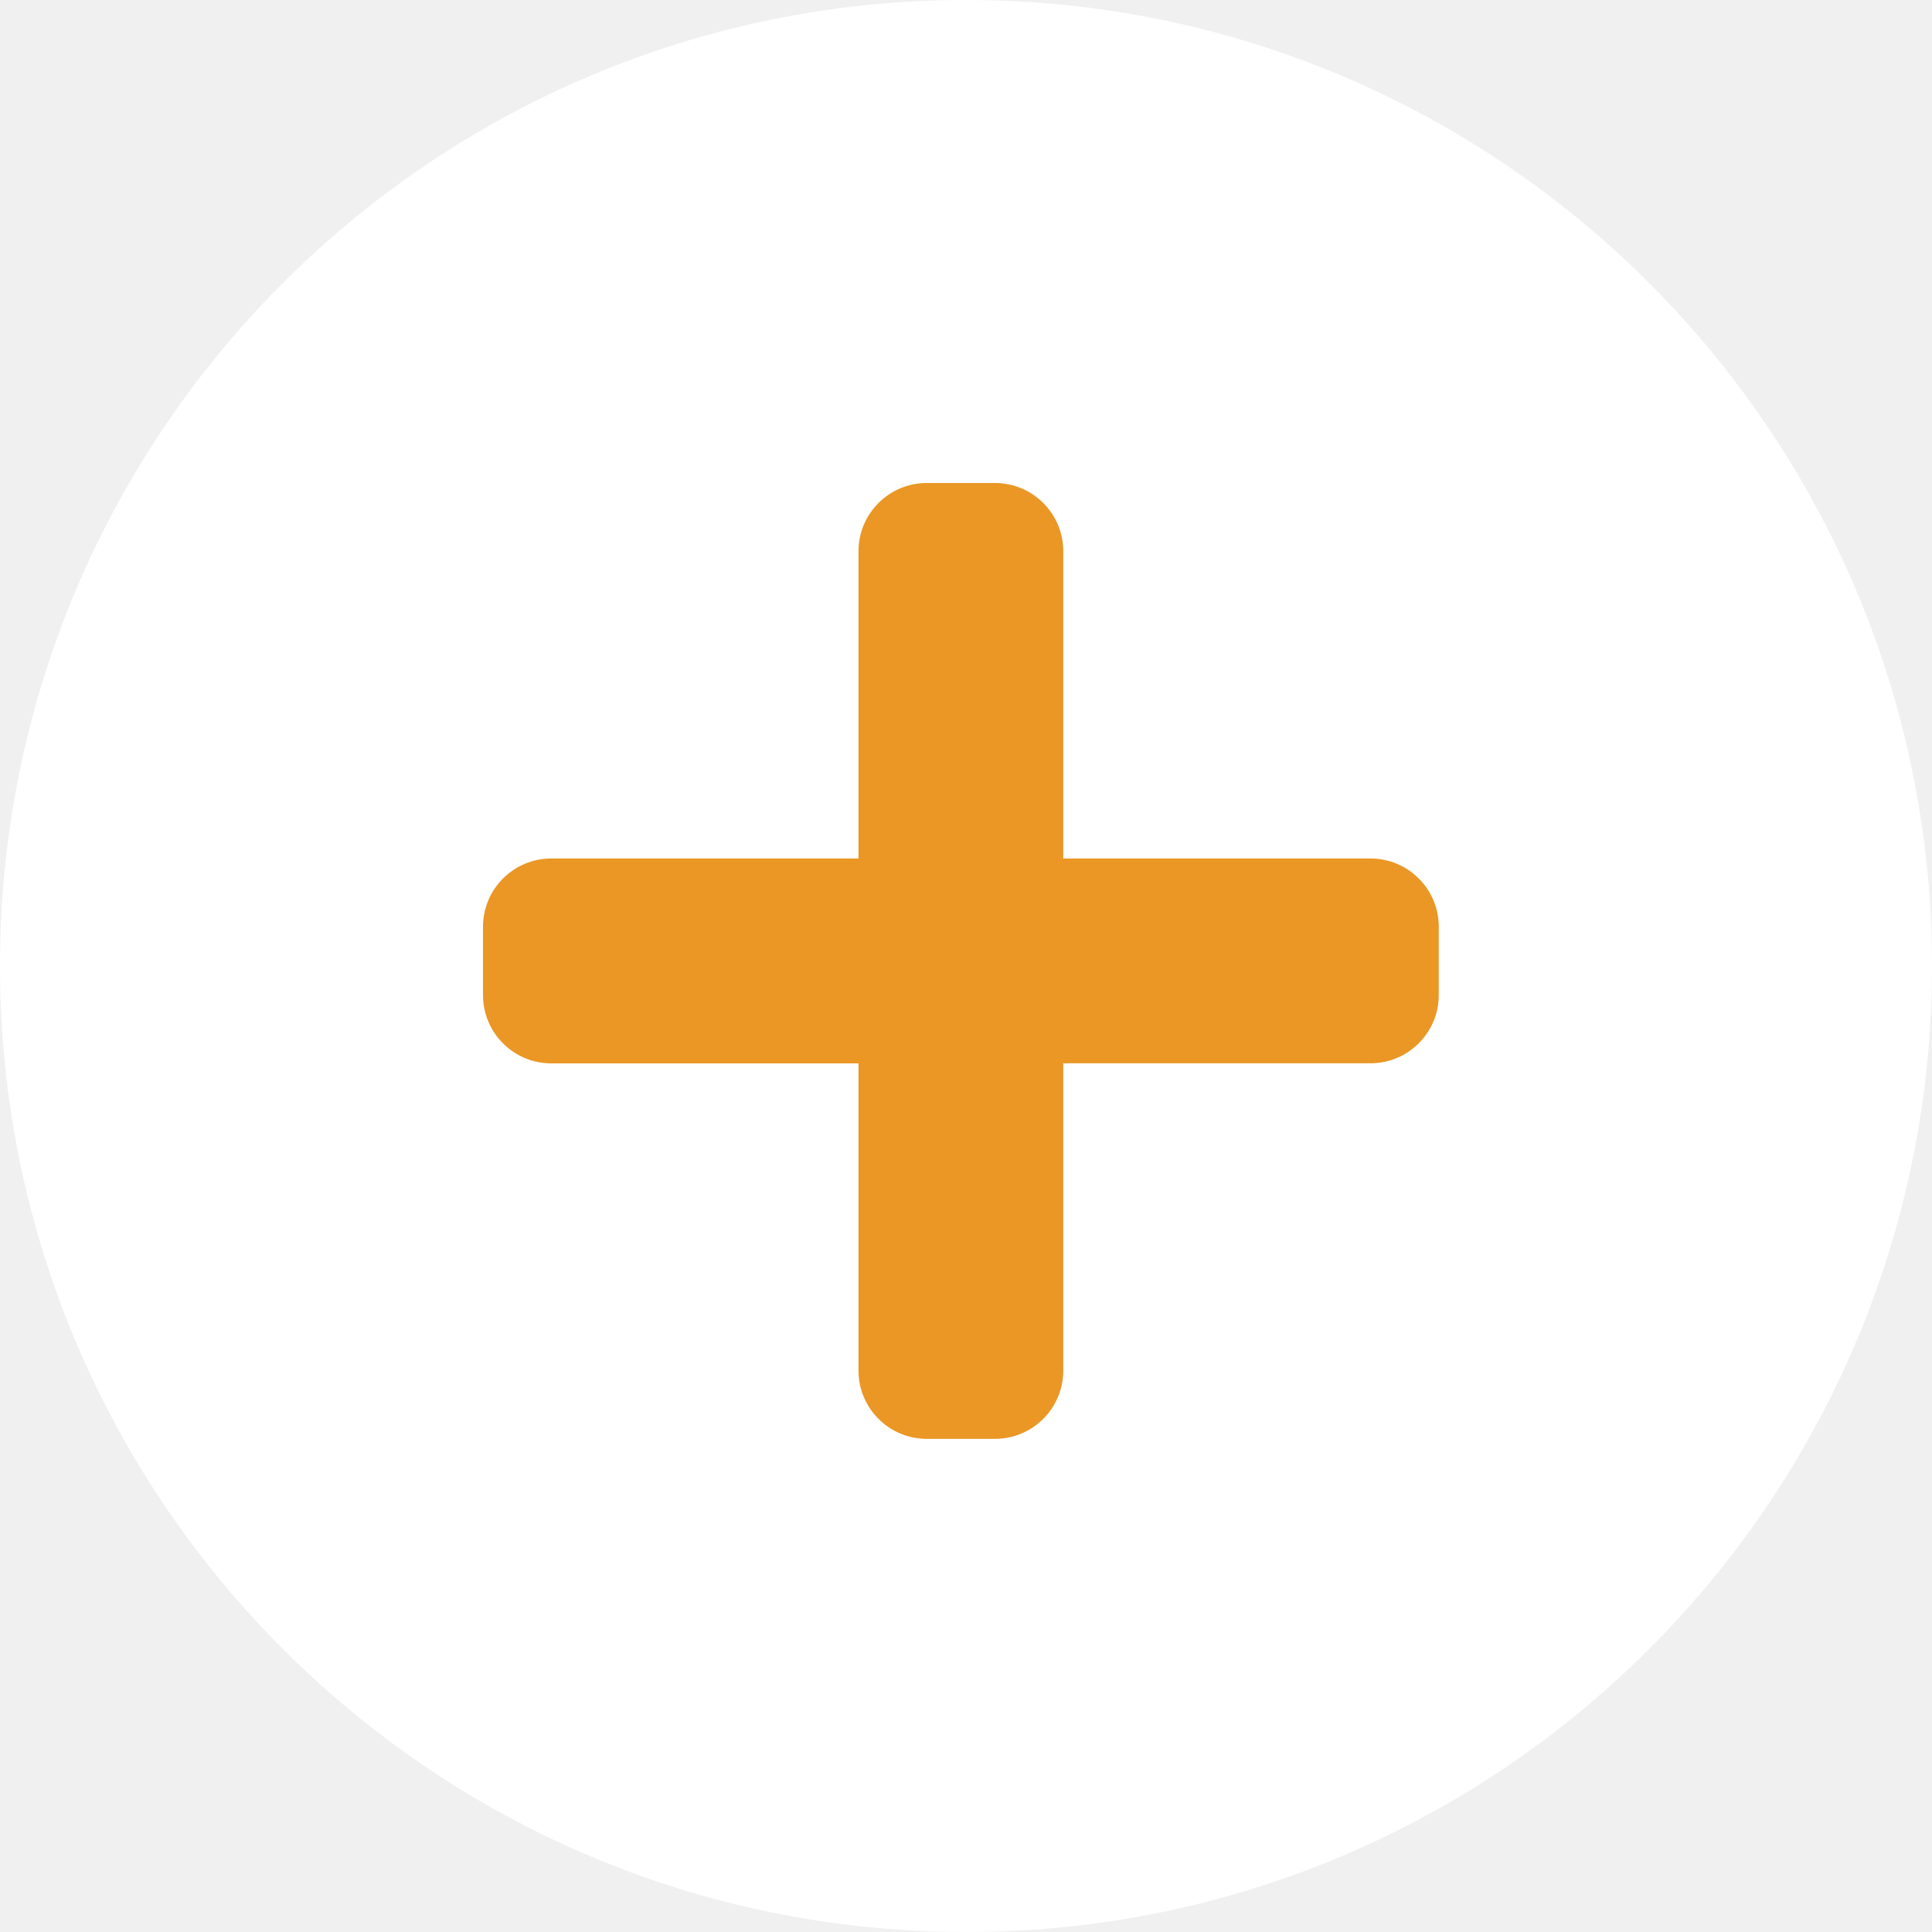
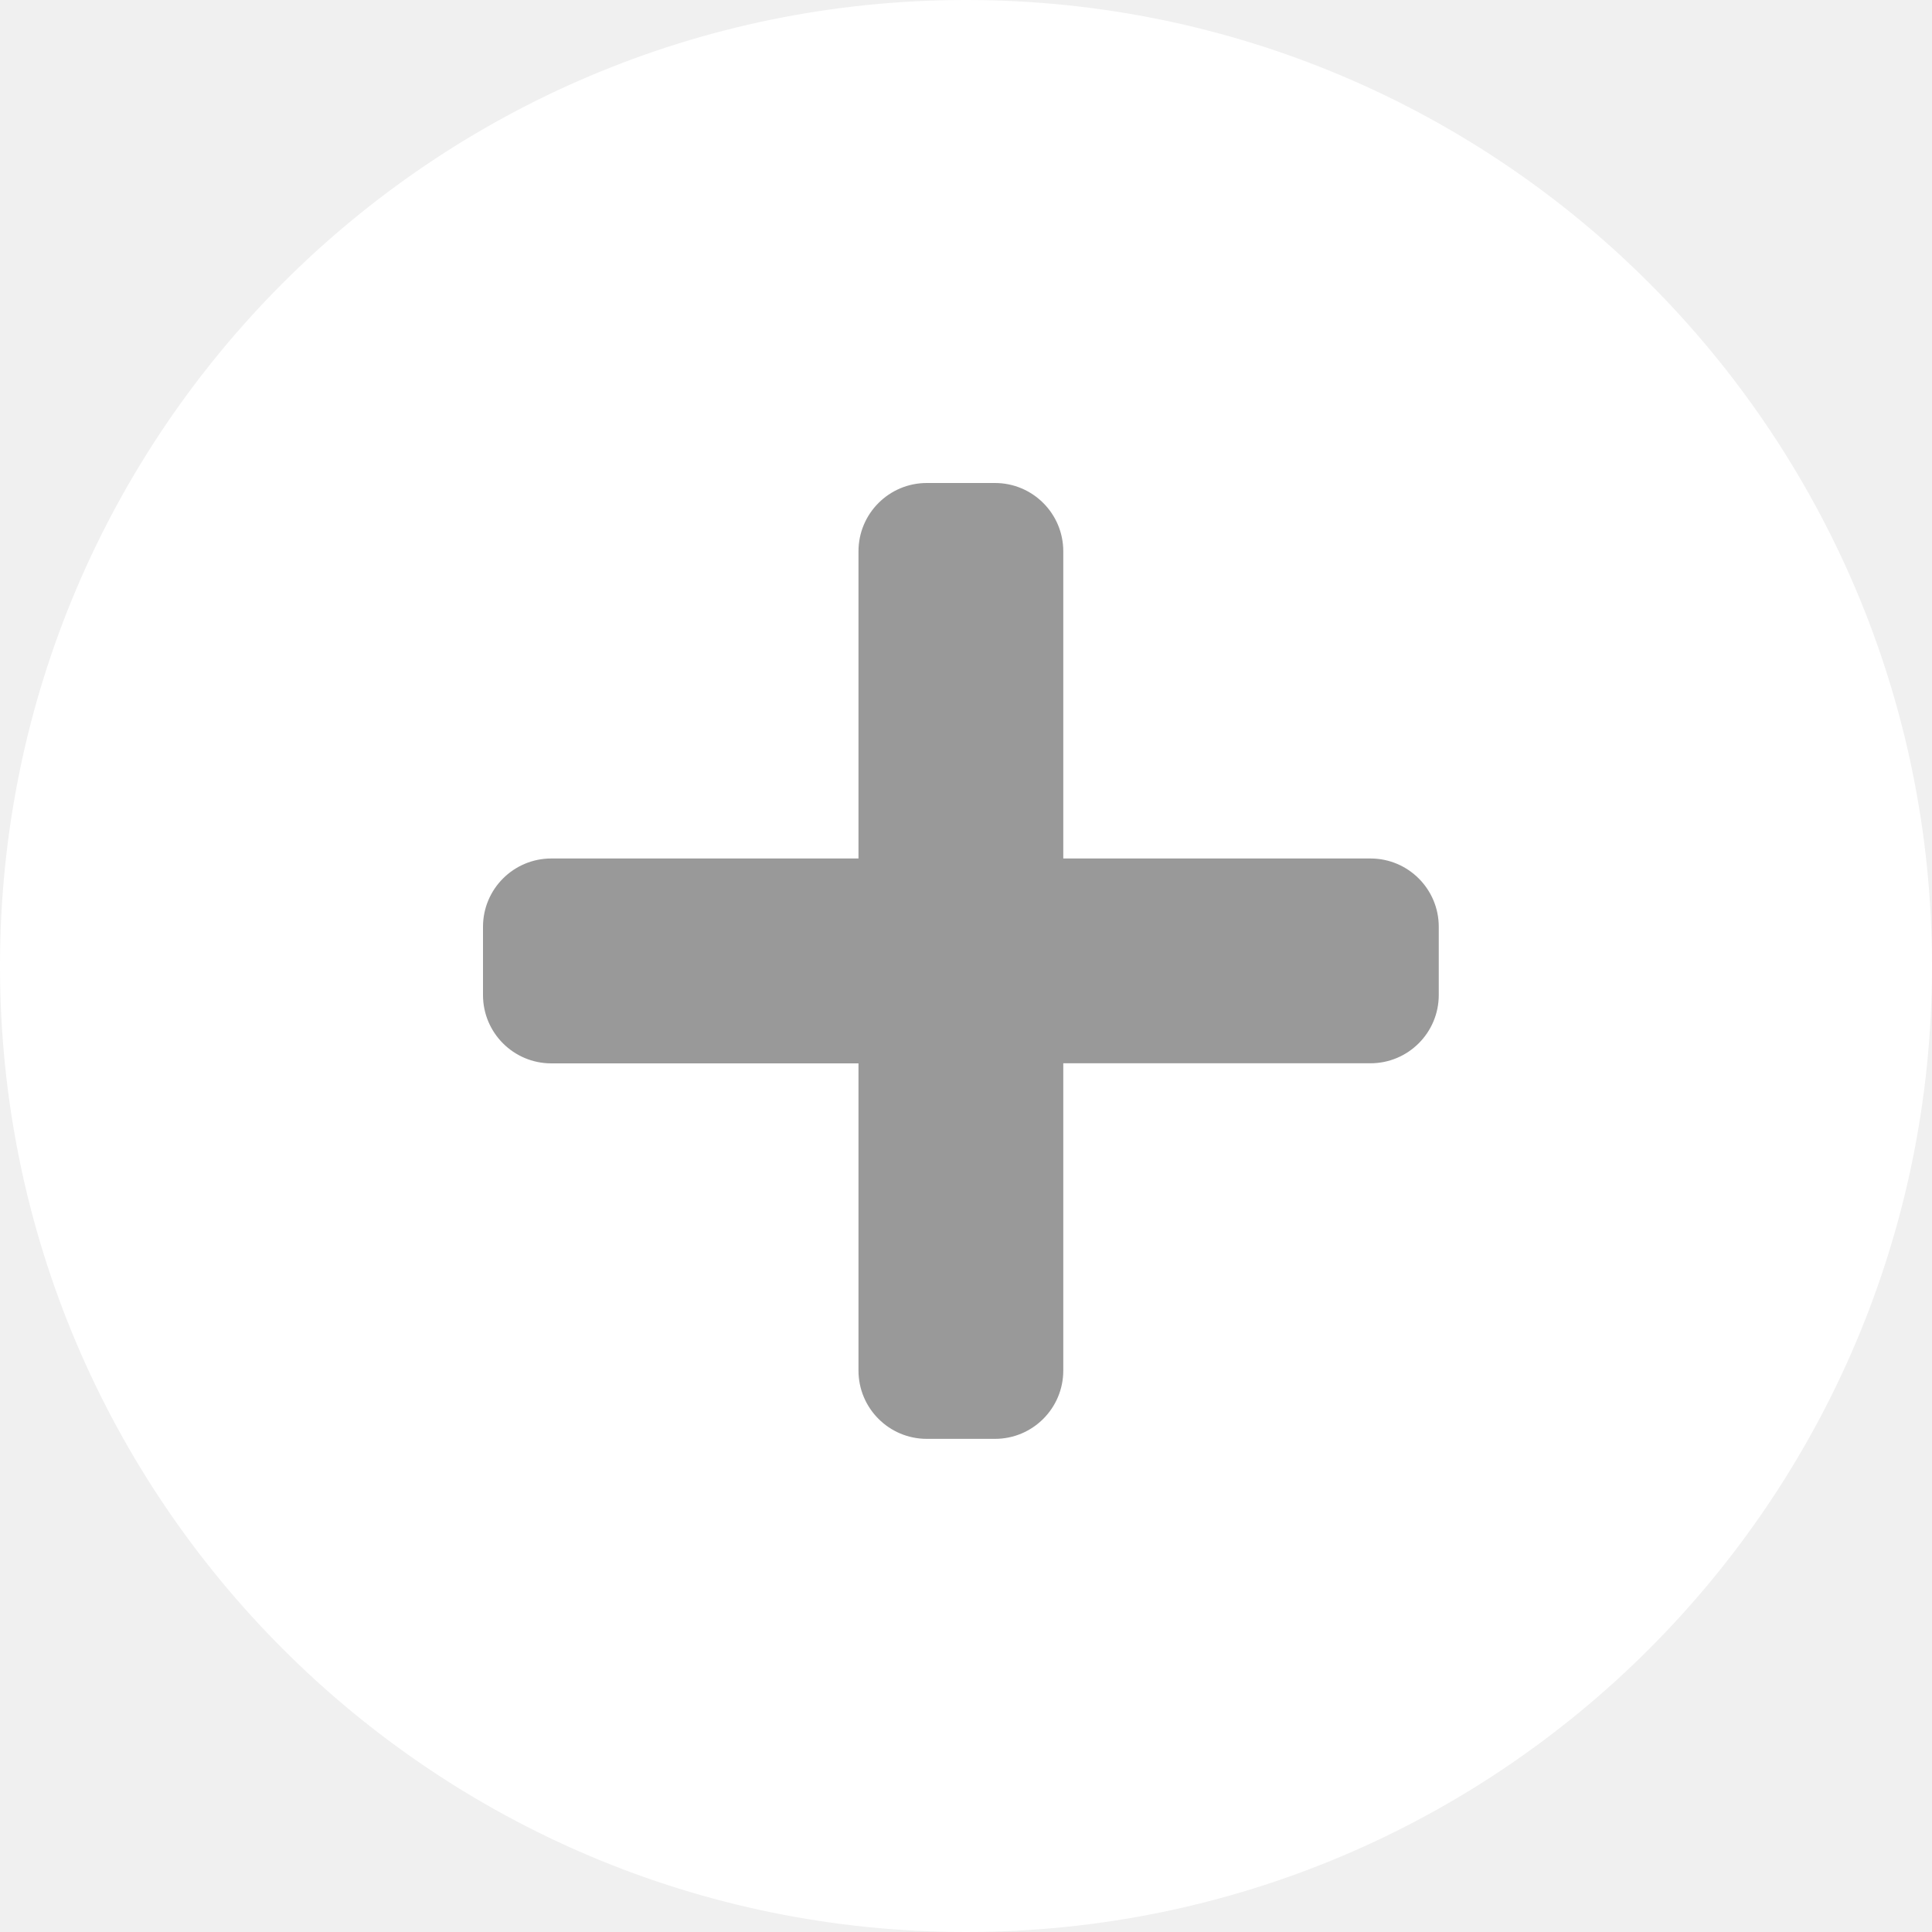
<svg xmlns="http://www.w3.org/2000/svg" width="12" viewBox="0 0 20 20">
  <g id="Gruppe_74" data-name="Gruppe 74" transform="translate(-39 -573)">
    <circle id="Ellipse_45" data-name="Ellipse 45" cx="10" cy="10" r="10" transform="translate(39 573)" fill="#fff" />
-     <path id="Icon_awesome-plus" data-name="Icon awesome-plus" d="M9.188,6.137H6.007V2.957A.707.707,0,0,0,5.3,2.25H4.594a.707.707,0,0,0-.707.707v3.18H.707A.707.707,0,0,0,0,6.844v.707a.707.707,0,0,0,.707.707h3.18v3.18a.707.707,0,0,0,.707.707H5.3a.707.707,0,0,0,.707-.707V8.257h3.18a.707.707,0,0,0,.707-.707V6.844A.707.707,0,0,0,9.188,6.137Z" transform="translate(44 575.75)" fill="#ea9725" />
+     <path id="Icon_awesome-plus" data-name="Icon awesome-plus" d="M9.188,6.137H6.007V2.957A.707.707,0,0,0,5.3,2.25H4.594a.707.707,0,0,0-.707.707v3.18H.707A.707.707,0,0,0,0,6.844v.707a.707.707,0,0,0,.707.707h3.18v3.18a.707.707,0,0,0,.707.707H5.3a.707.707,0,0,0,.707-.707V8.257h3.18a.707.707,0,0,0,.707-.707V6.844A.707.707,0,0,0,9.188,6.137Z" transform="translate(44 575.75)" fill="#999999" />
  </g>
</svg>
